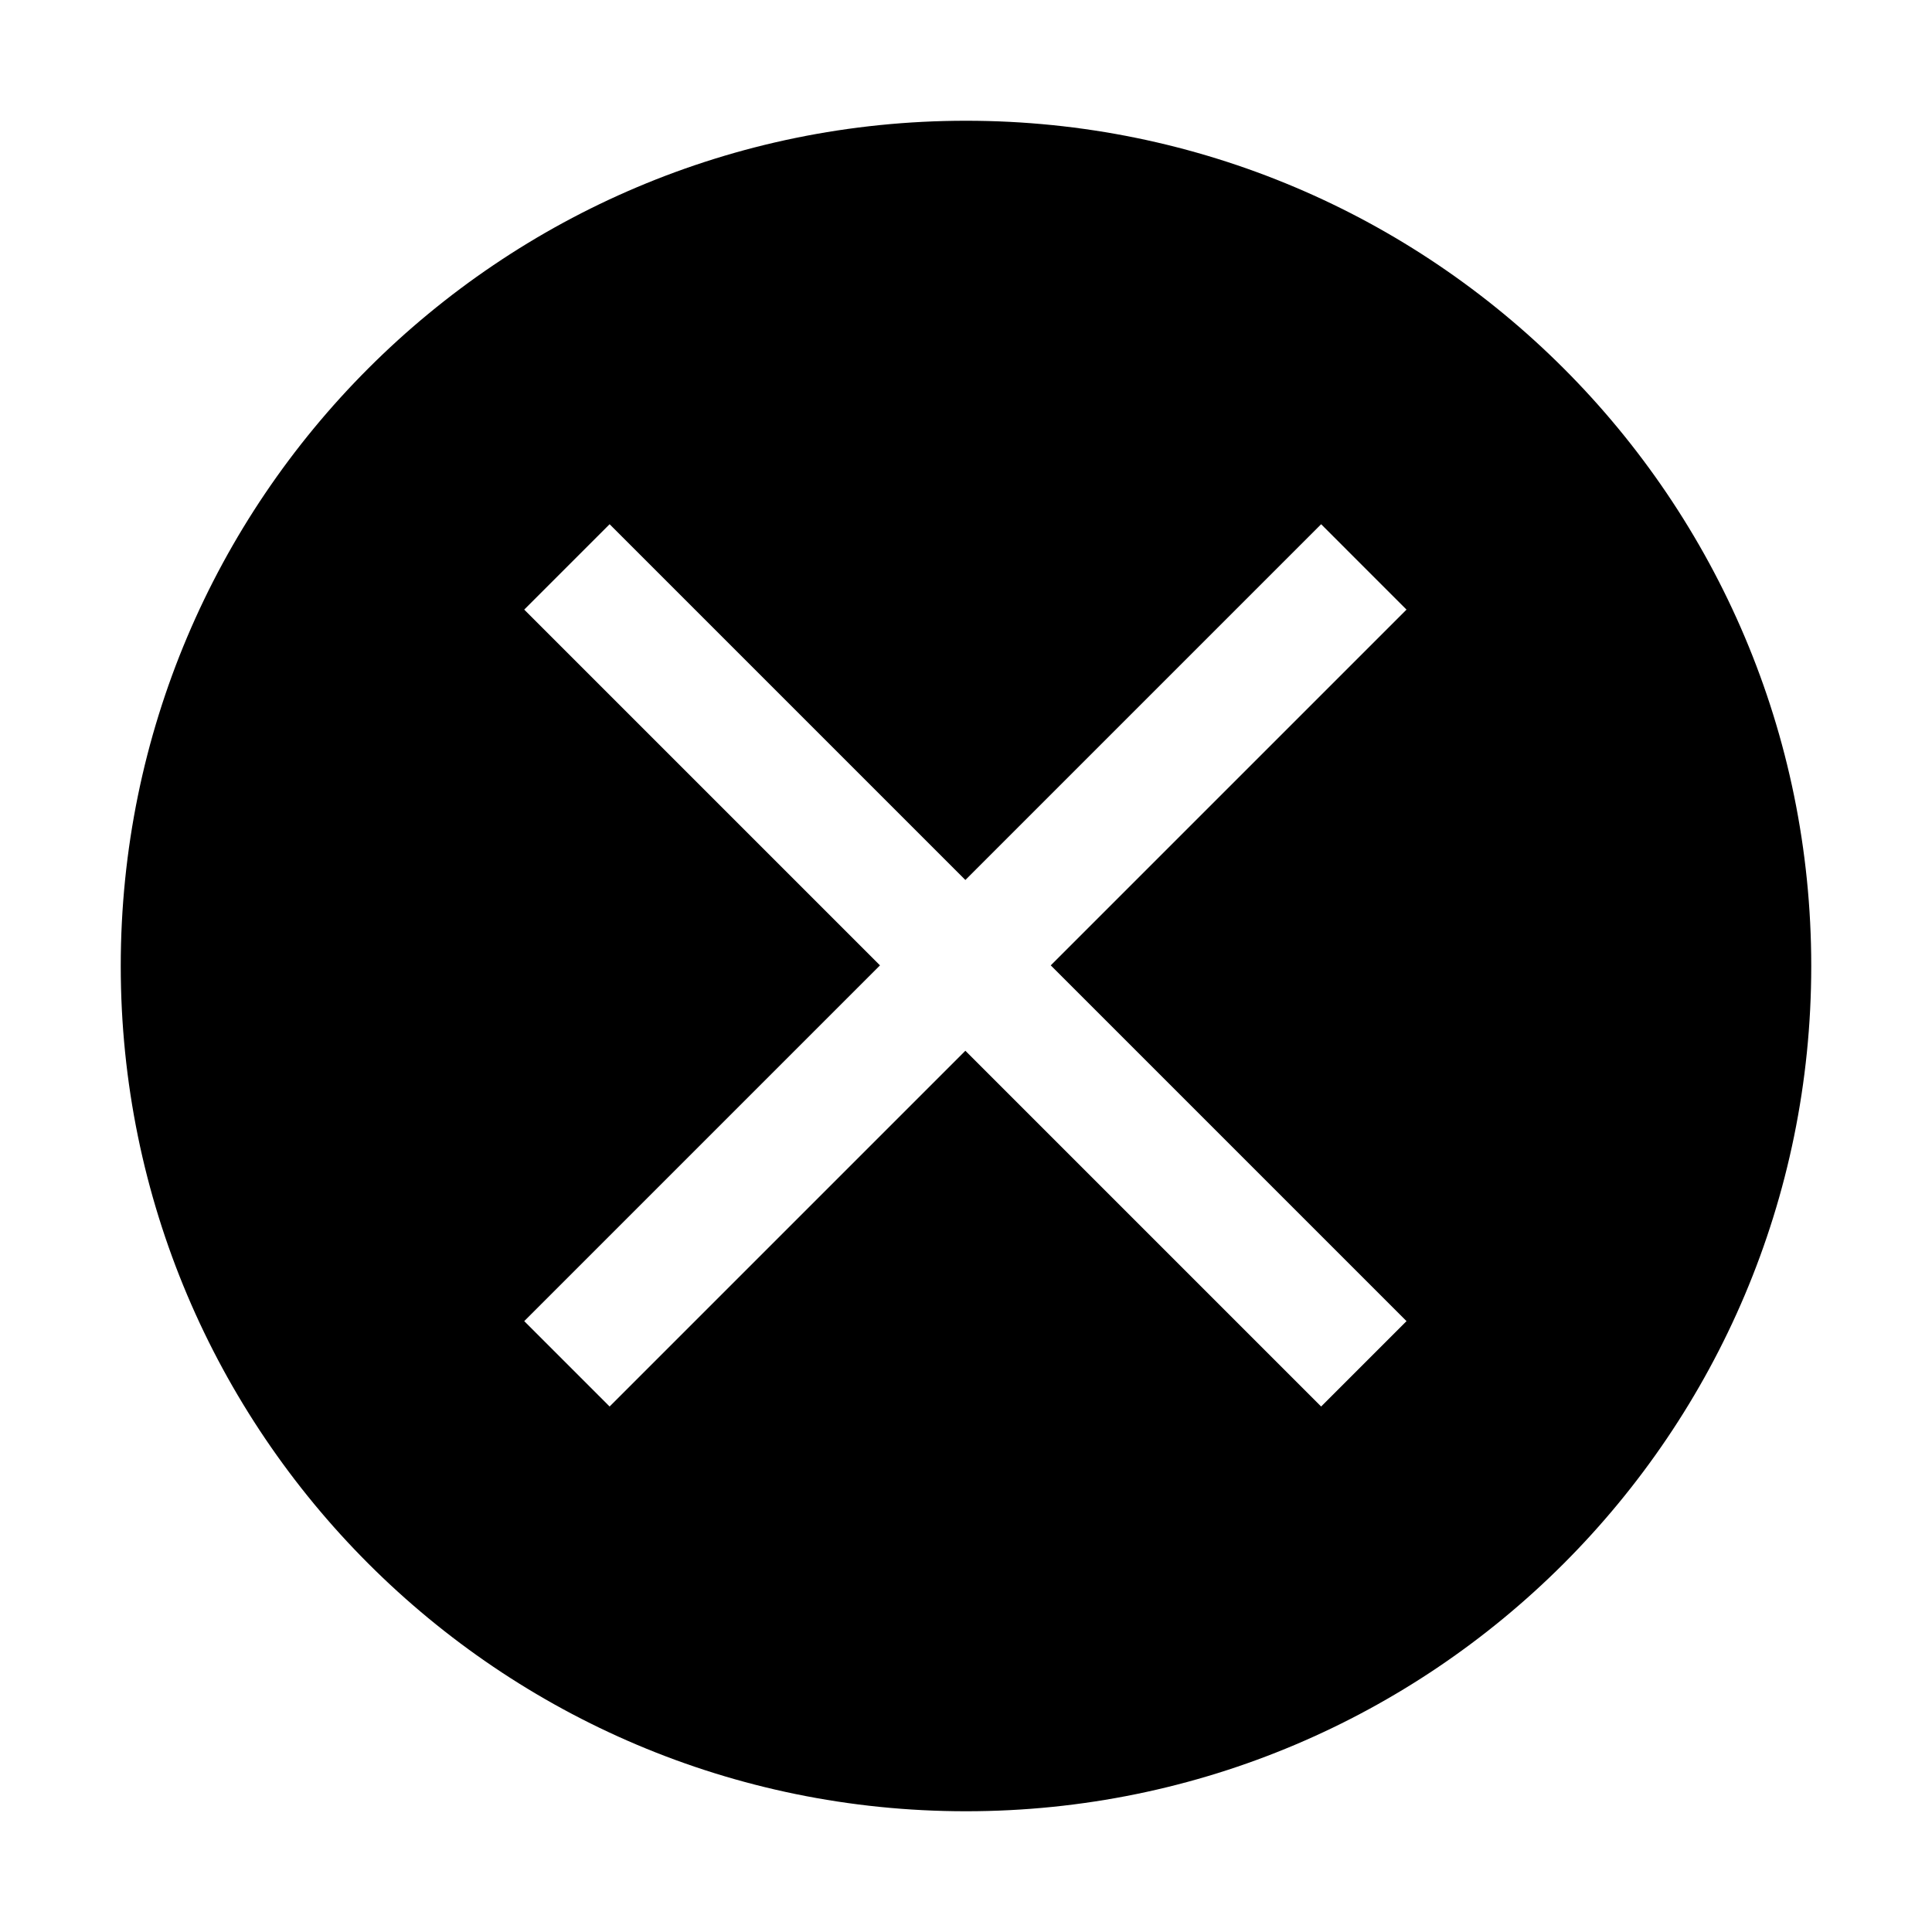
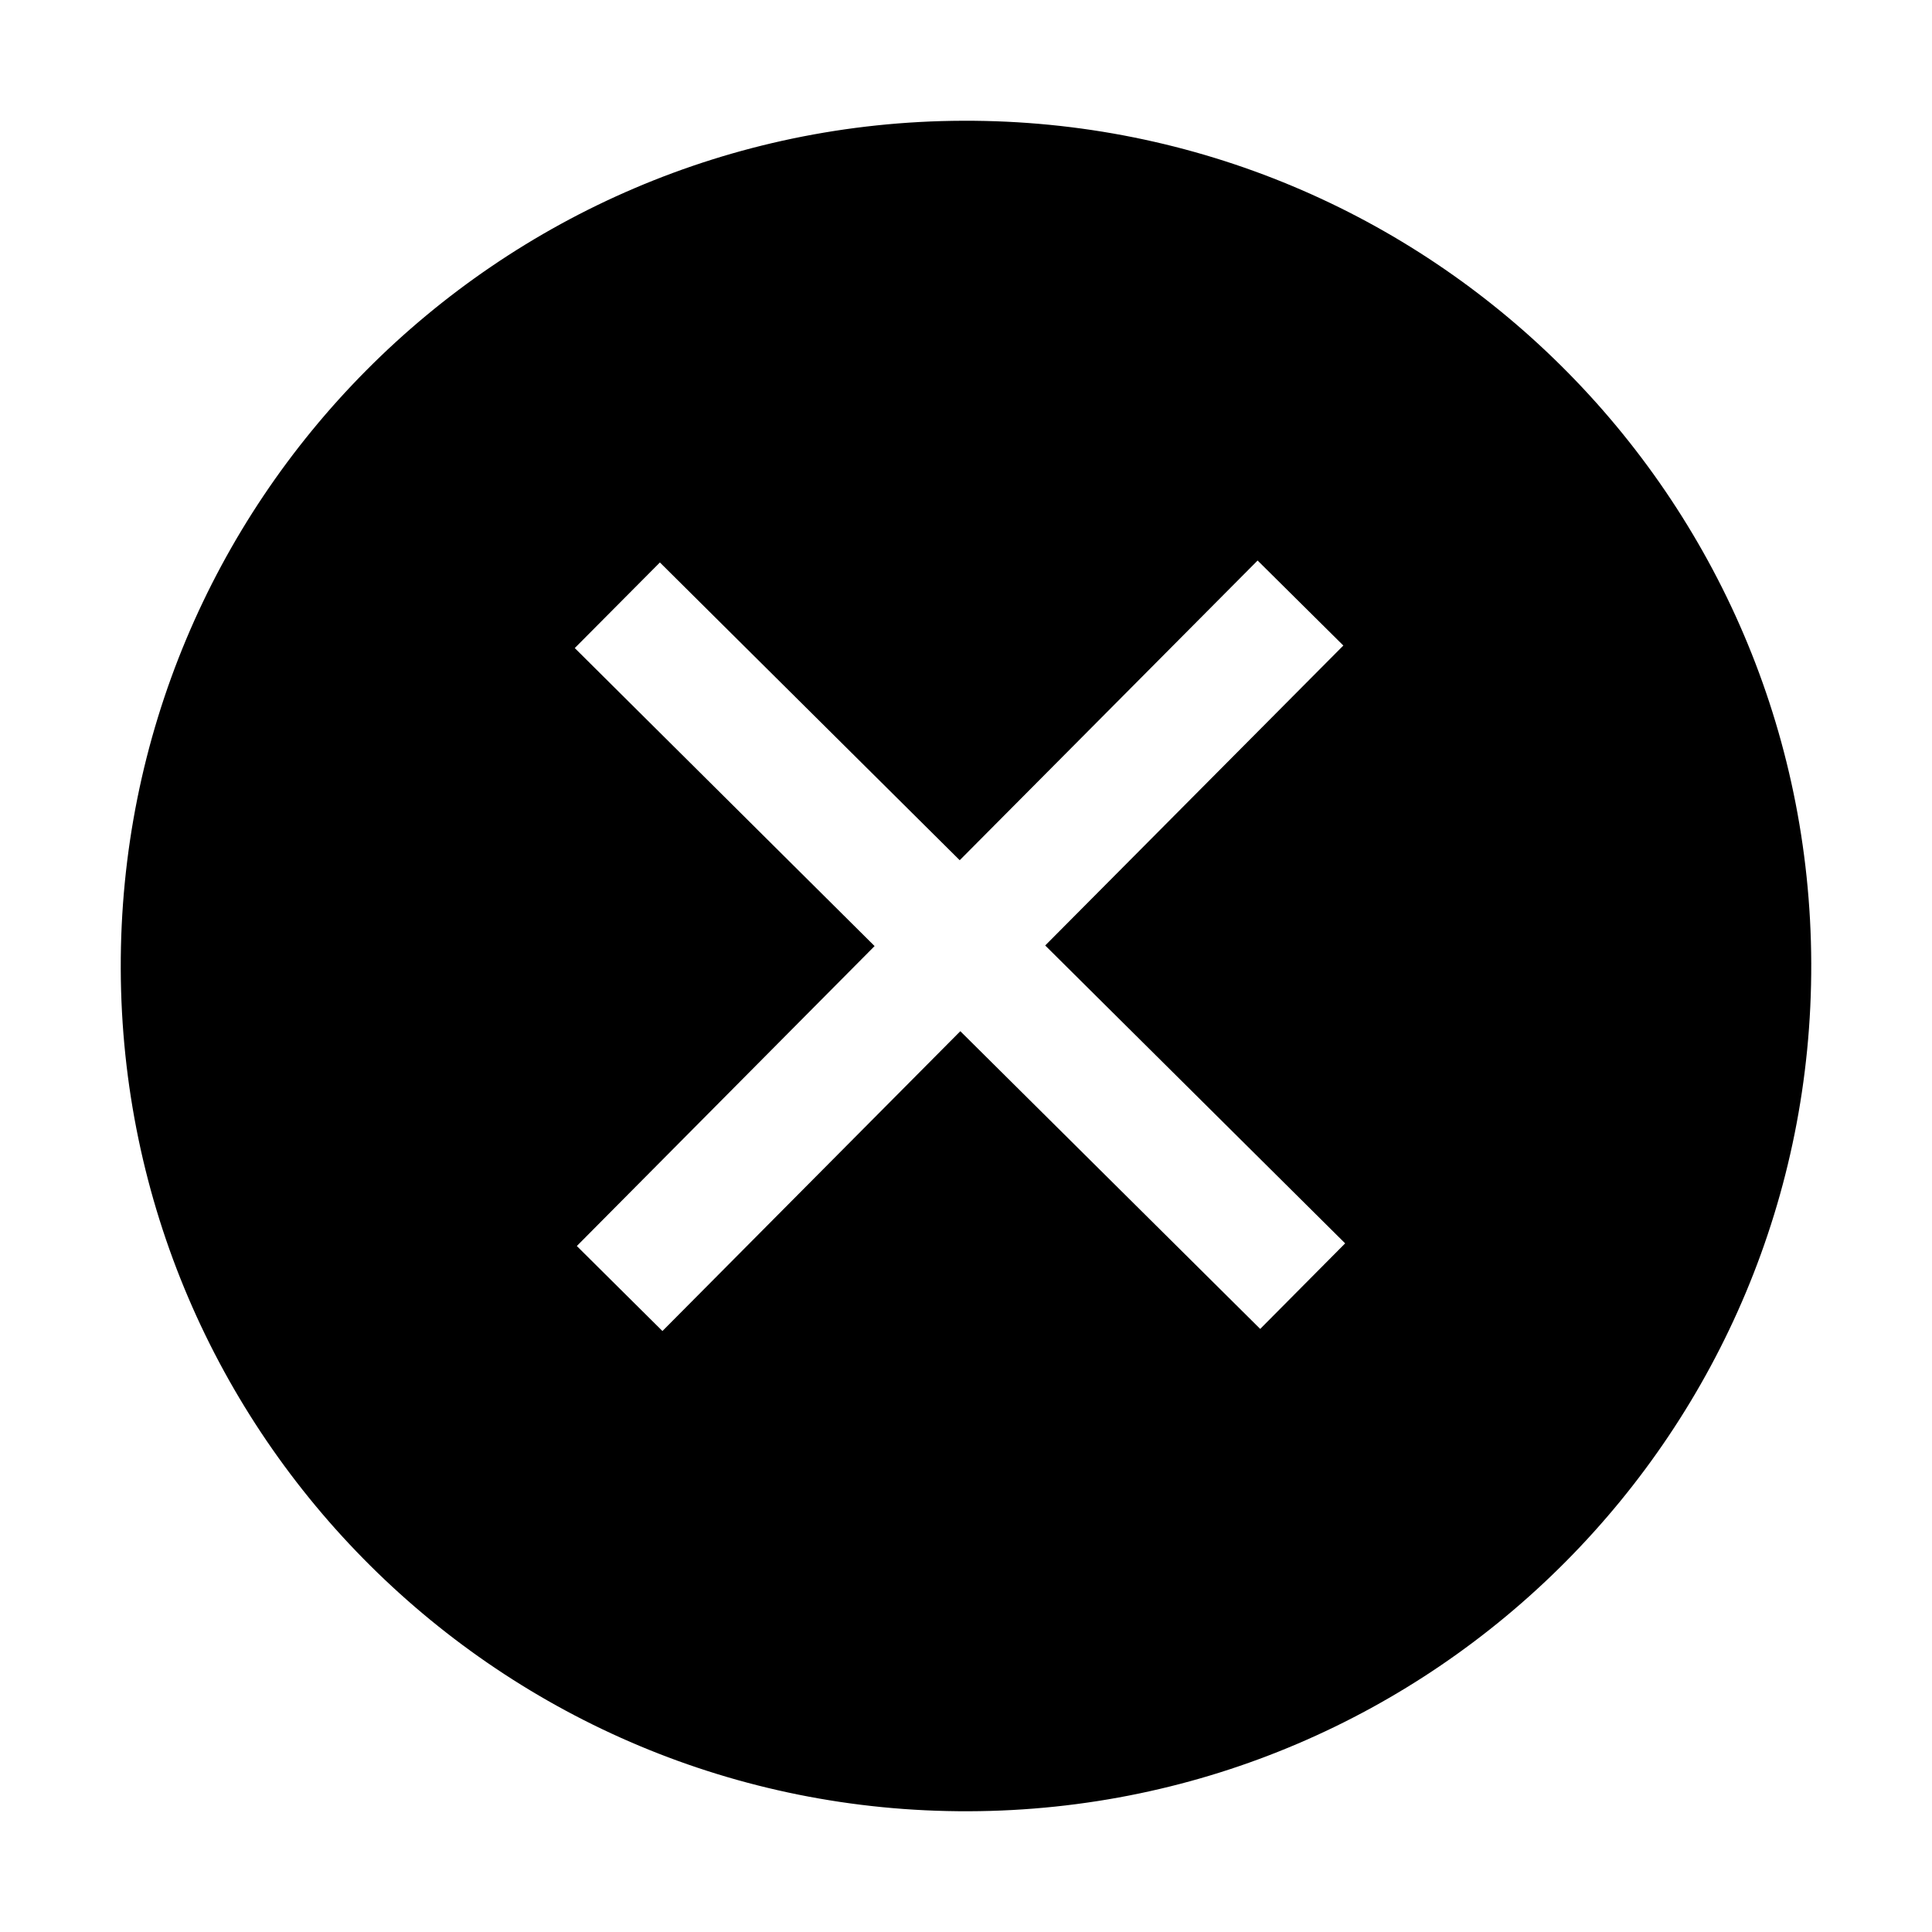
- <svg xmlns="http://www.w3.org/2000/svg" width="1024" height="1024" viewBox="0 0 1024 1024">
-   <path d="M960 512c0 247.37-200.63 448-448 448S64 759.37 64 512 264.63 64 512 64s448 200.63 448 448M745.483 323.105l-188.561 188.56 188.561 188.563-45.255 45.255-188.561-188.562-188.562 188.562-45.255-45.255 188.562-188.562L277.85 323.105l45.255-45.255 188.562 188.56 188.561-188.56 45.255 45.255z" fill="currentColor" fill-rule="evenodd" />
+ <svg xmlns="http://www.w3.org/2000/svg" viewBox="0 0 1024 1024" width="30" fill="currentColor">
+   <path d="M667.904 704.32L508.992 546.56 351.104 705.472l-45.376-45.056L463.552 501.44 304.64 343.488l45.12-45.376 158.912 157.824L666.56 297.088 712 342.144 553.984 501.12 712.96 659.008l-45.12 45.44zM510.528 64a448 448 0 102.944 896 448 448 0 00-2.944-896z" fill="currentColor" />
</svg>
